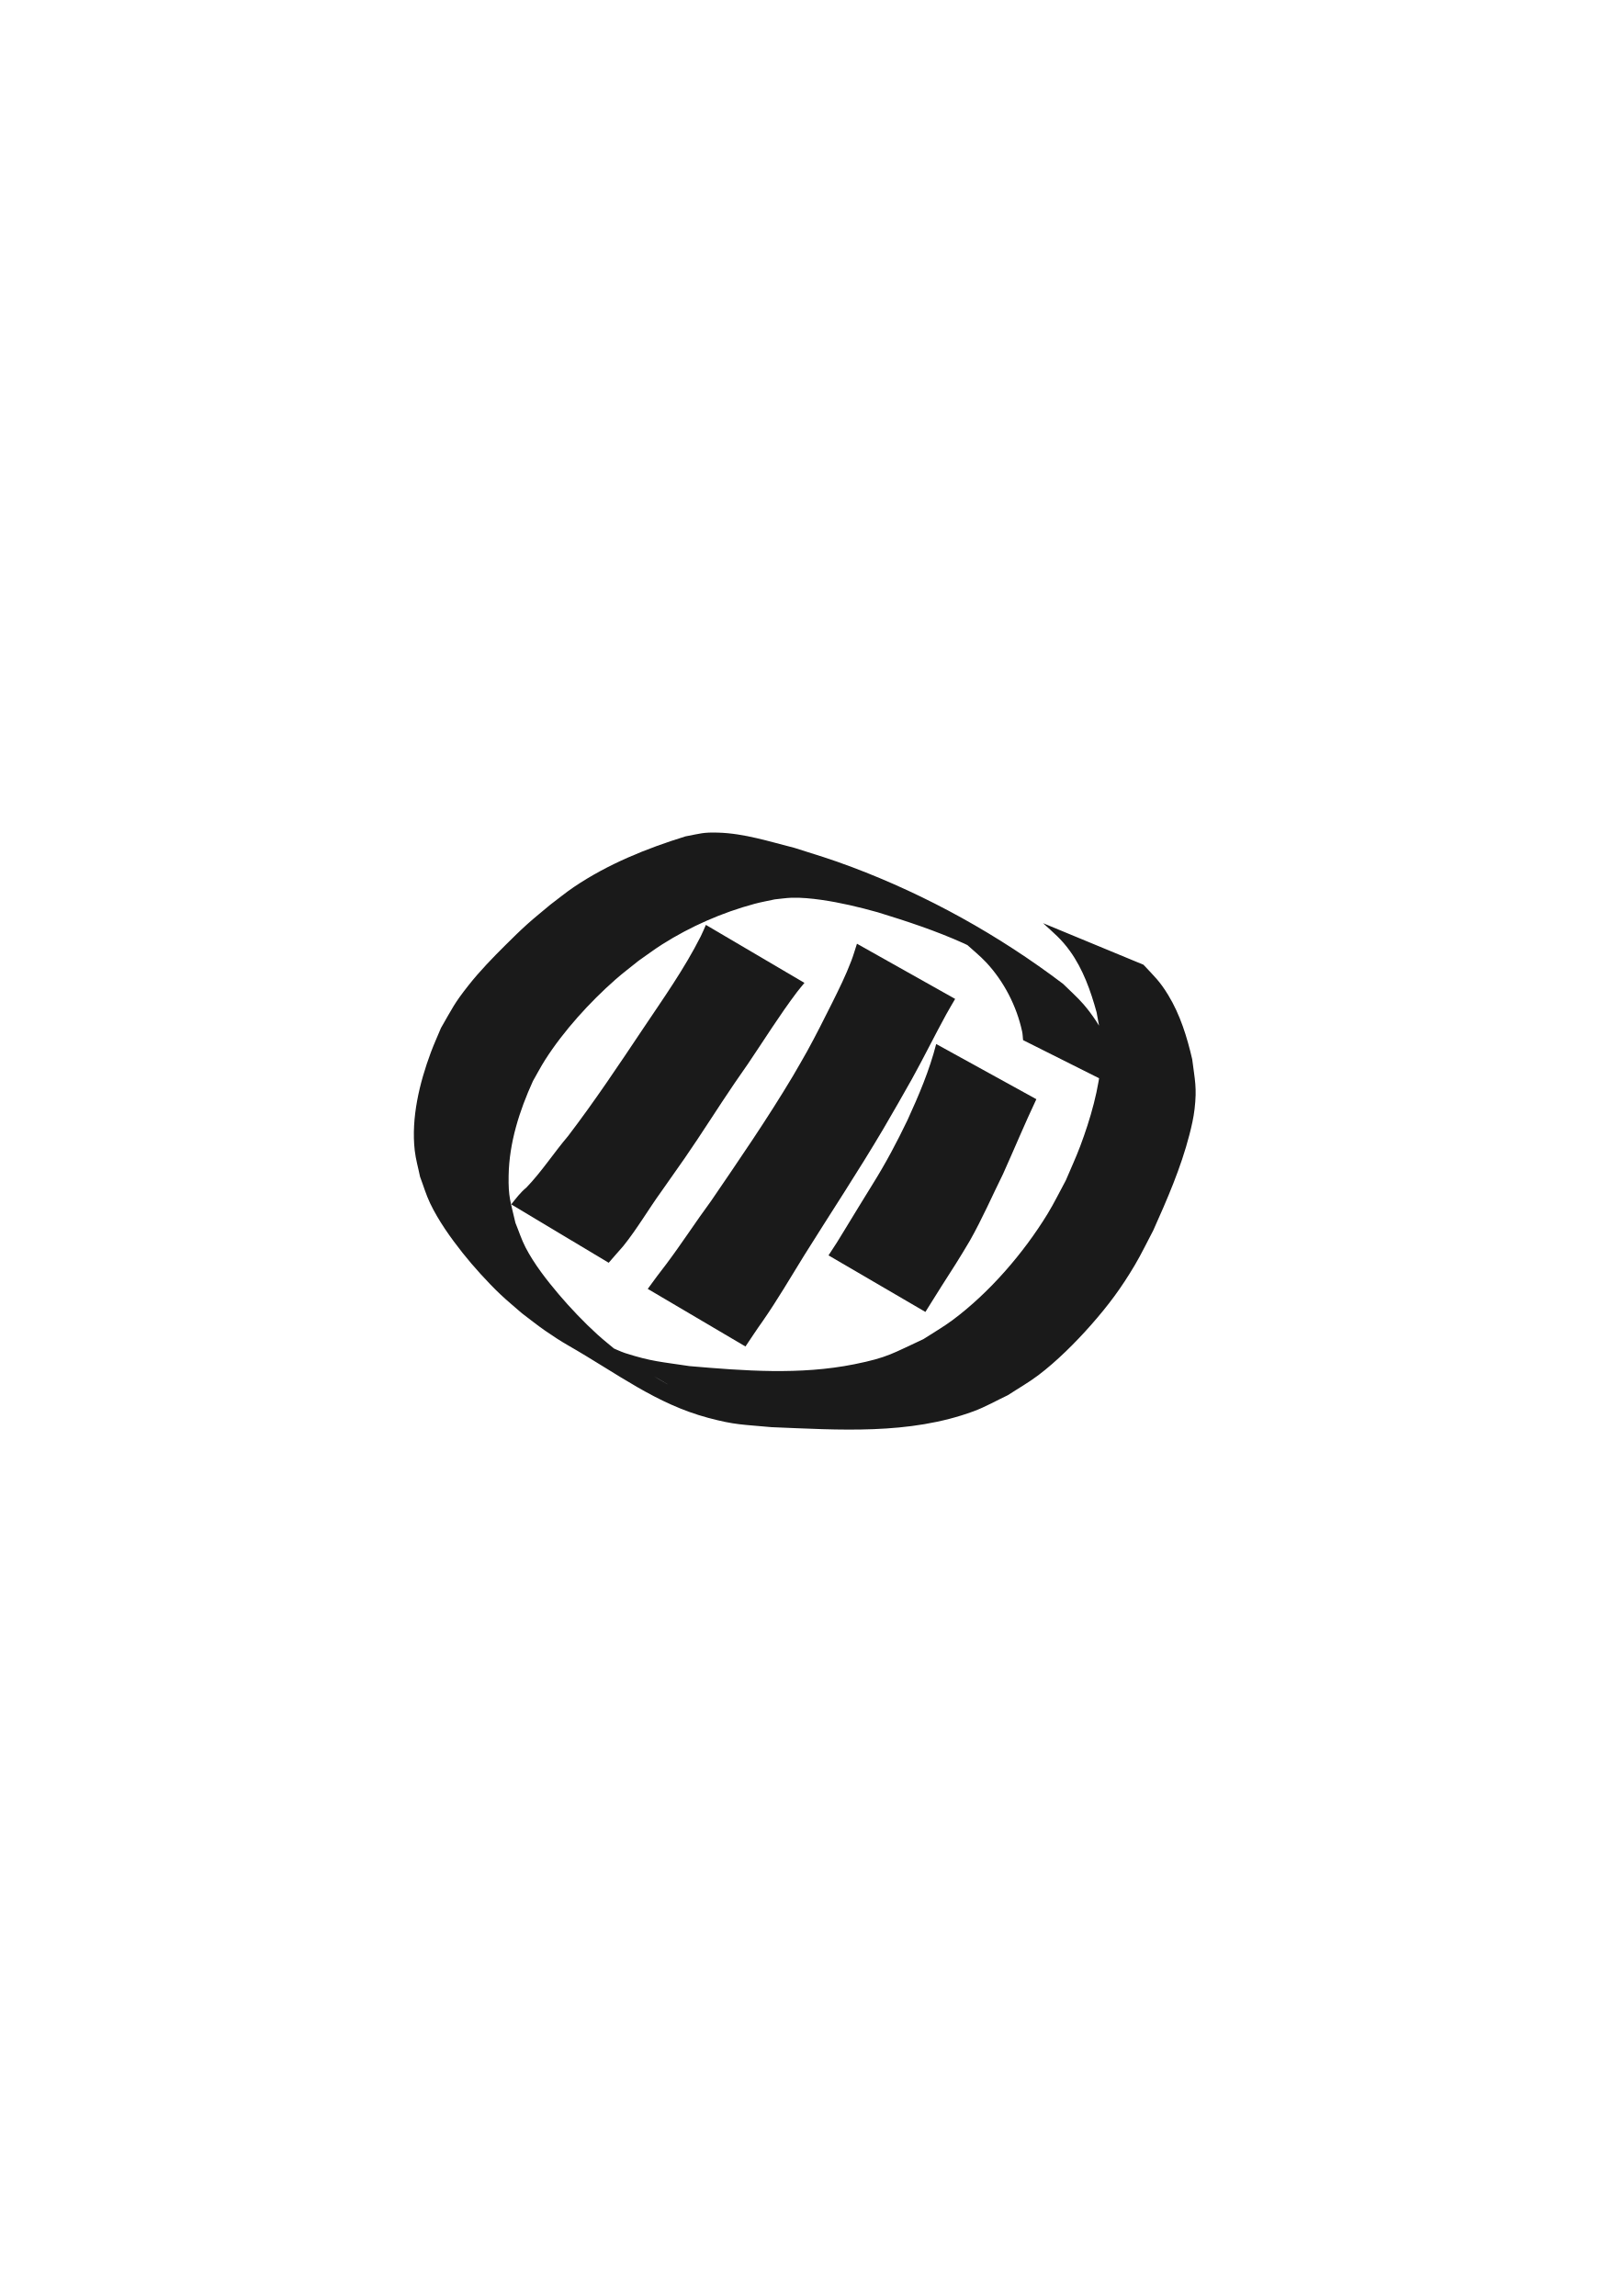
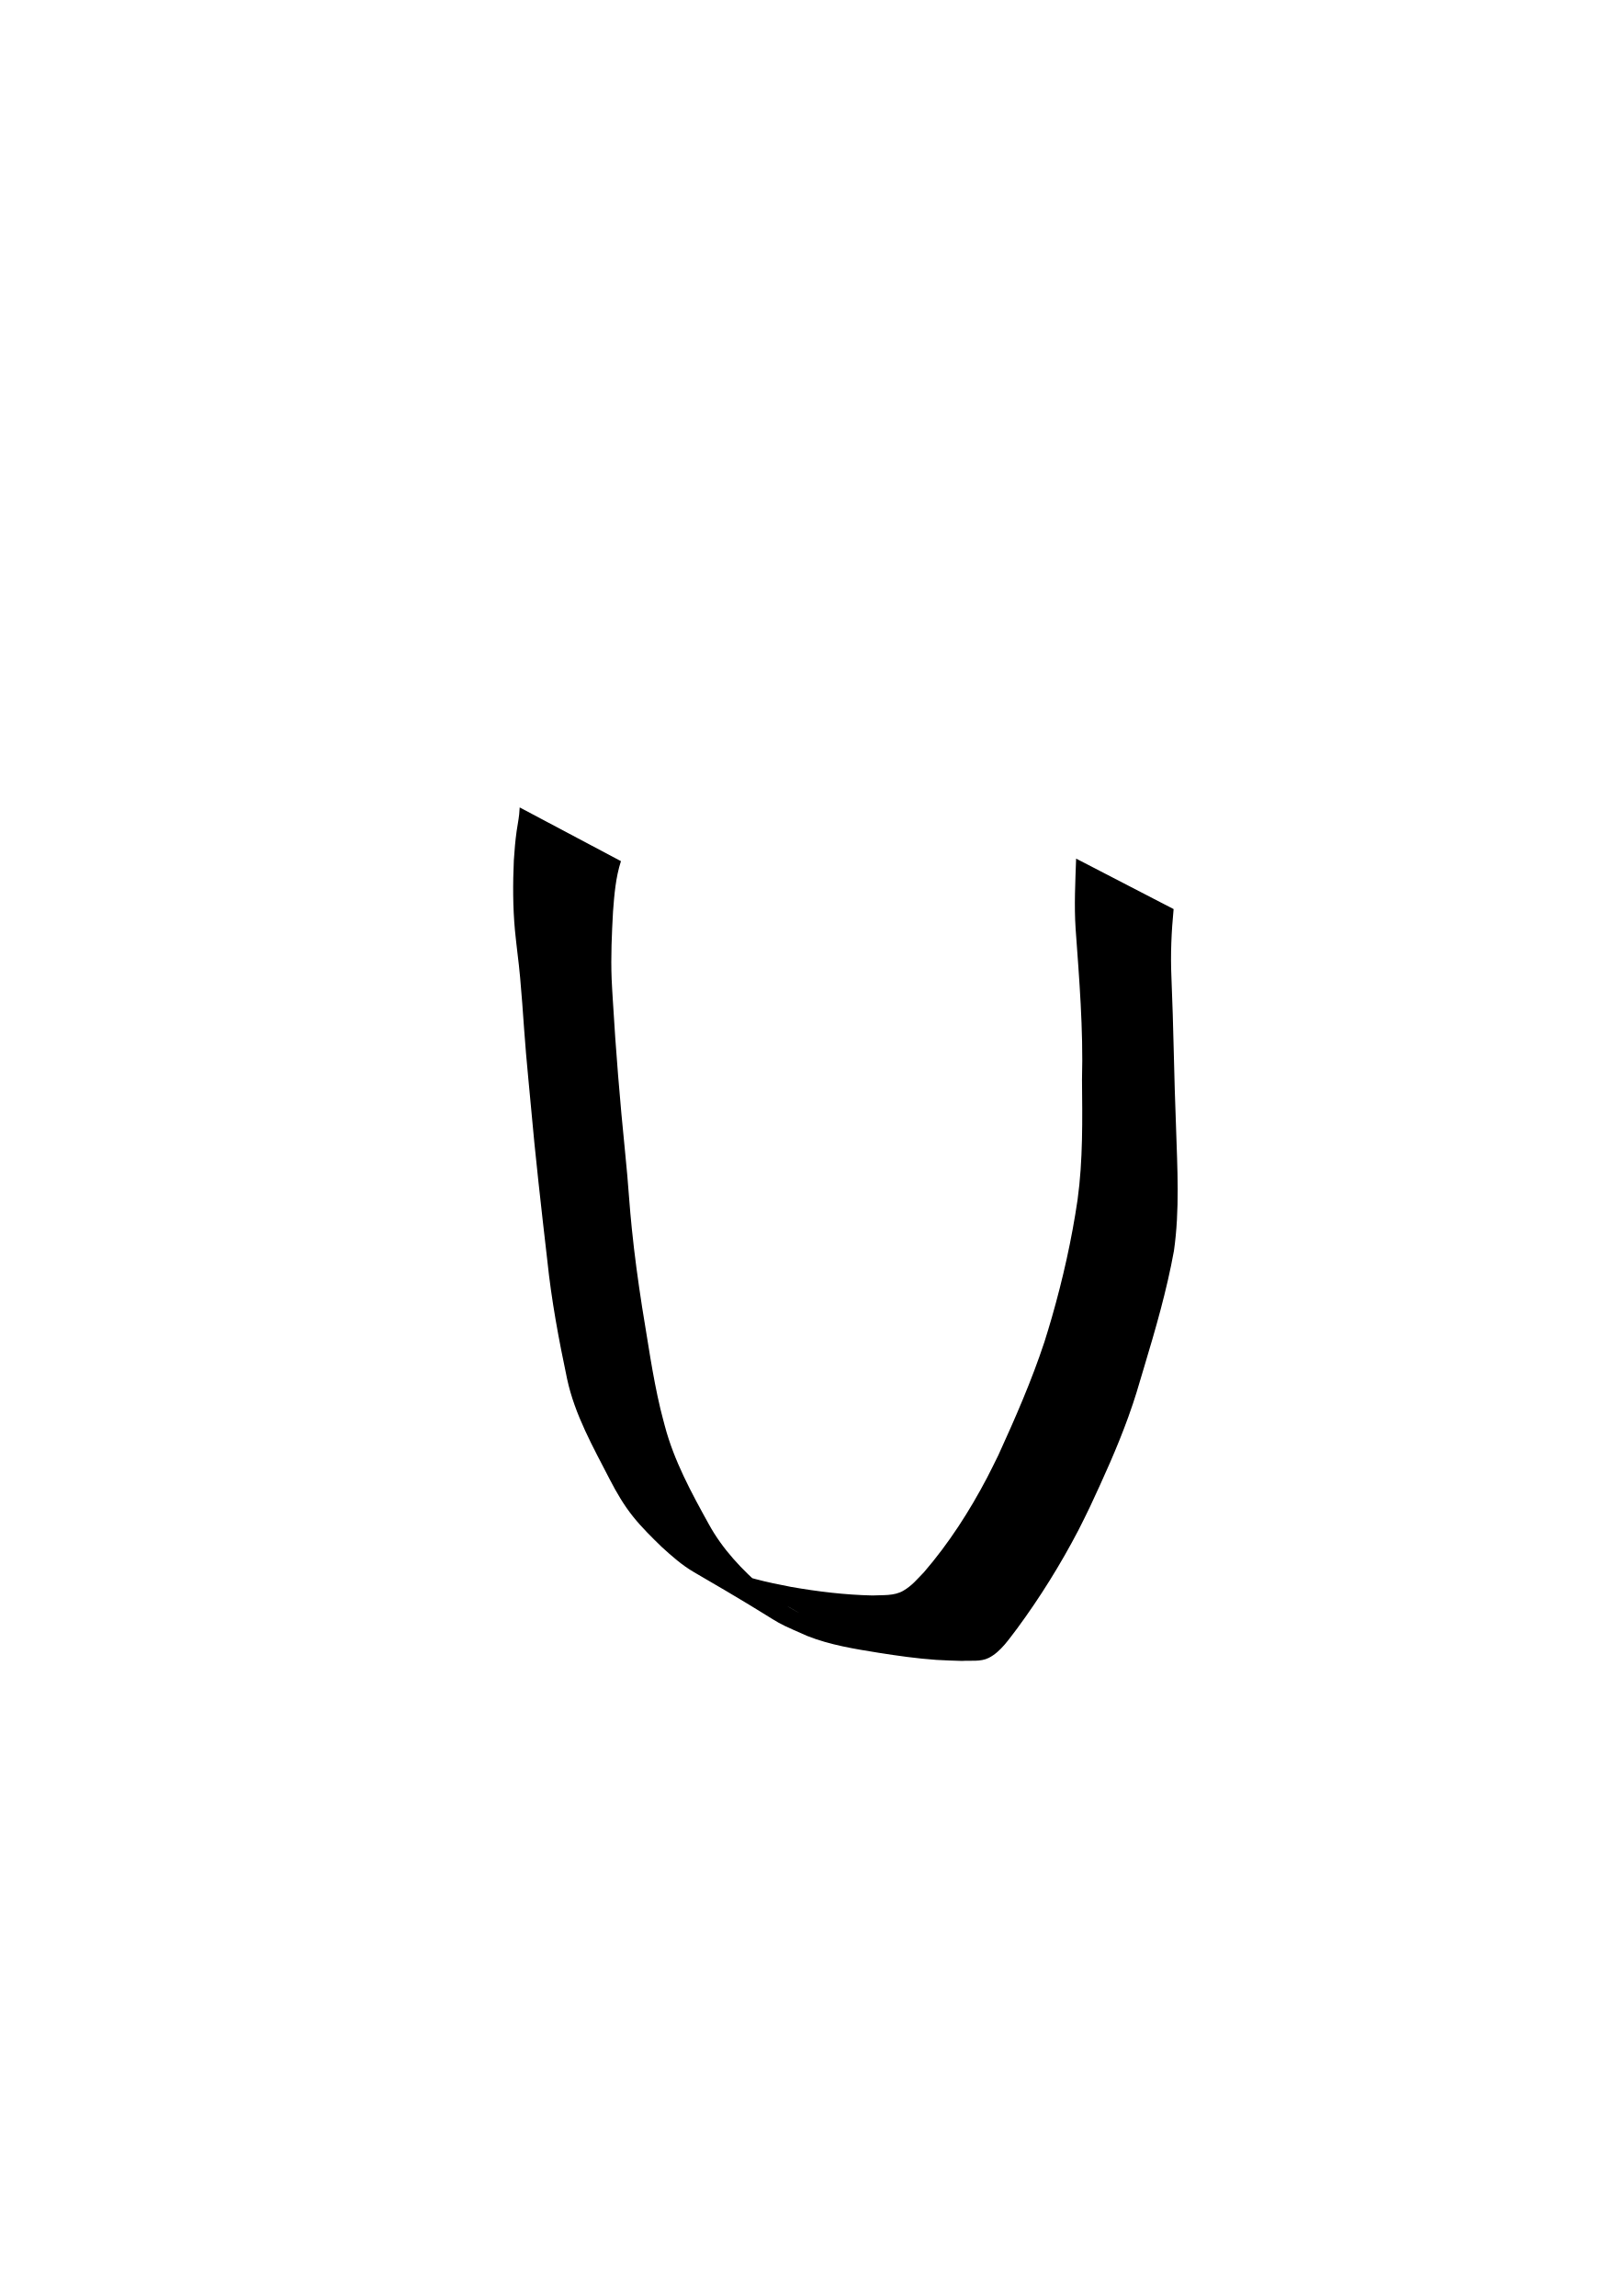
<svg xmlns="http://www.w3.org/2000/svg" width="210mm" height="297mm" viewBox="0 0 210 297" version="1.1" id="svg1">
  <defs id="defs1" />
  <g id="layer1">
-     <path style="fill:#1a1a1a;stroke-width:0.265" id="path12" d="m 145.531,141.173 c -0.102,-0.46 -0.178,-0.926 -0.307,-1.379 -1.001,-3.503 -2.694,-7.108 -5.082,-9.876 -0.816,-0.946 -1.766,-1.767 -2.65,-2.65 -8.301,-6.291 -17.559,-11.438 -27.311,-15.109 -2.757,-1.038 -4.646,-1.6 -7.412,-2.476 -3.237,-0.819 -6.516,-1.882 -9.887,-1.979 -1.962,-0.057 -2.267,0.116 -4.234,0.488 -5.049,1.566 -10.036,3.581 -14.436,6.557 -1.049,0.709 -2.026,1.52 -3.039,2.279 -0.999,0.845 -2.026,1.659 -2.998,2.535 -0.966,0.87 -1.89,1.785 -2.813,2.701 -1.638,1.625 -3.323,3.364 -4.756,5.179 -1.885,2.388 -2.058,2.907 -3.574,5.533 -0.438,1.056 -0.914,2.096 -1.313,3.168 -1.464,3.936 -2.562,8.469 -2.077,12.698 0.131,1.14 0.456,2.25 0.685,3.375 0.433,1.143 0.772,2.327 1.3,3.429 1.084,2.265 2.652,4.465 4.204,6.425 1.364,1.722 3.263,3.822 4.86,5.338 0.907,0.861 1.878,1.651 2.817,2.476 0.989,0.742 1.952,1.52 2.967,2.225 0.982,0.682 1.983,1.339 3.02,1.934 6.426,3.686 11.347,7.554 18.092,9.361 3.489,0.935 4.468,0.857 8.186,1.206 8.697,0.348 17.816,1.027 26.157,-2.057 1.529,-0.565 2.951,-1.388 4.426,-2.082 1.31,-0.859 2.68,-1.633 3.931,-2.578 2.386,-1.802 4.846,-4.261 6.817,-6.498 2.273,-2.58 3.914,-4.79 5.672,-7.759 0.861,-1.454 1.585,-2.983 2.378,-4.475 1.8,-4.014 3.573,-8.093 4.675,-12.368 0.283,-1.098 0.54,-2.208 0.67,-3.334 0.32,-2.775 0.037,-3.713 -0.307,-6.441 -0.668,-2.884 -1.556,-5.766 -3.108,-8.314 -1.103,-1.81 -1.791,-2.404 -3.198,-3.914 0,0 -12.983,-5.373 -12.983,-5.373 v 0 c 1.391,1.28 2.356,2.042 3.479,3.603 1.702,2.368 2.678,5.144 3.446,7.927 0.458,2.638 0.742,3.39 0.589,6.102 -0.207,3.666 -1.422,7.79 -2.702,11.198 -0.563,1.5 -1.243,2.954 -1.865,4.431 -0.787,1.446 -1.504,2.932 -2.363,4.337 -3.106,5.079 -7.513,10.193 -12.301,13.755 -1.203,0.895 -2.512,1.639 -3.768,2.458 -3.985,1.831 -4.548,2.365 -8.937,3.246 -7.013,1.408 -14.238,0.846 -21.299,0.239 -3.69,-0.563 -4.89,-0.583 -8.319,-1.68 -1.124,-0.359 -4.252,-1.974 -3.303,-1.273 2.694,1.991 5.739,3.456 8.605,5.191 1.028,0.623 -2.086,-1.198 -3.094,-1.854 -1.029,-0.671 -2.008,-1.416 -3.012,-2.124 -0.935,-0.786 -1.9,-1.539 -2.805,-2.359 -1.675,-1.517 -3.544,-3.481 -5.001,-5.203 -1.552,-1.835 -3.168,-3.904 -4.281,-6.05 -0.529,-1.02 -0.875,-2.125 -1.312,-3.187 -0.632,-2.783 -0.93,-3.293 -0.877,-6.125 0.079,-4.253 1.398,-8.374 3.143,-12.209 0.526,-0.915 1.012,-1.854 1.579,-2.744 2.383,-3.737 5.775,-7.466 9.092,-10.387 0.965,-0.85 1.996,-1.621 2.995,-2.431 1.018,-0.706 2.007,-1.456 3.054,-2.119 3.669,-2.325 7.76,-4.12 11.955,-5.248 0.859,-0.231 1.737,-0.382 2.605,-0.574 0.717,-0.07 1.431,-0.182 2.151,-0.209 1.209,-0.045 2.65,0.1 3.846,0.27 2.48,0.353 4.922,0.938 7.332,1.613 3.786,1.164 7.518,2.392 11.136,4.025 1.441,0.651 5.543,3.008 4.262,2.081 -2.303,-1.668 -4.819,-3.037 -7.356,-4.321 -1.216,-0.615 2.25,1.538 3.375,2.306 0.867,0.798 1.799,1.532 2.602,2.395 2.292,2.461 3.931,5.646 4.642,8.935 0.079,0.364 0.081,0.741 0.121,1.111 z" />
-     <path style="fill:#1a1a1a;stroke-width:0.265" id="path15" d="m 91.294,119.641 c -0.221,0.493 -0.421,0.997 -0.664,1.48 -2.128,4.219 -4.888,8.099 -7.509,12.017 -3.123,4.669 -6.24,9.348 -9.649,13.814 -1.851,2.179 -3.41,4.606 -5.396,6.669 -0.765,0.625 -1.348,1.405 -1.956,2.173 0,0 12.605,7.552 12.605,7.552 v 0 c 0.616,-0.729 1.258,-1.435 1.883,-2.157 1.808,-2.249 3.255,-4.754 4.944,-7.091 0.988,-1.425 2,-2.832 2.987,-4.257 2.215,-3.2 4.275,-6.507 6.465,-9.724 0.59,-0.852 1.189,-1.698 1.769,-2.556 2.082,-3.081 4.052,-6.245 6.293,-9.218 0.311,-0.412 0.651,-0.801 0.976,-1.202 z" />
-     <path style="fill:#1a1a1a;stroke-width:0.265" id="path16" d="m 110.835,122.077 c -0.243,0.735 -0.453,1.481 -0.729,2.204 -0.751,1.967 -1.564,3.598 -2.501,5.488 -0.914,1.846 -2.244,4.459 -3.229,6.243 -0.592,1.073 -1.222,2.126 -1.833,3.189 -3.297,5.527 -6.948,10.828 -10.571,16.143 -1.992,2.705 -3.815,5.534 -5.832,8.219 -0.817,1.033 -1.587,2.1 -2.364,3.162 0,0 12.638,7.45 12.638,7.45 v 0 c 0.733,-1.08 1.439,-2.178 2.201,-3.238 1.928,-2.77 3.622,-5.685 5.399,-8.553 3.417,-5.472 6.983,-10.852 10.262,-16.41 1.177,-2.032 2.532,-4.349 3.671,-6.404 1.531,-2.762 2.92,-5.599 4.438,-8.367 0.368,-0.671 0.765,-1.325 1.148,-1.988 z" />
-     <path style="fill:#1a1a1a;stroke-width:0.265" id="path17" d="m 121.081,135.049 c -0.868,3.399 -2.249,6.645 -3.705,9.827 -1.364,2.849 -2.848,5.64 -4.523,8.319 -1.22,1.951 -2.401,3.927 -3.607,5.887 -0.665,1.123 -1.366,2.222 -2.091,3.308 0,0 12.53,7.315 12.53,7.315 v 0 c 0.69,-1.111 1.39,-2.216 2.084,-3.325 1.262,-1.942 2.496,-3.9 3.67,-5.896 1.584,-2.796 2.869,-5.754 4.292,-8.633 1.449,-3.216 2.796,-6.478 4.306,-9.665 z" />
+     <path style="fill:#000000;fill-opacity:1;fill-rule:nonzero;stroke:none;stroke-width:0.265" id="path70" d="m 67.213,104.444 c -0.022,0.298 -0.033,0.596 -0.066,0.893 -0.096,0.86 -0.209,1.316 -0.33,2.176 -0.176,1.251 -0.277,2.505 -0.36,3.765 -0.133,3.016 -0.135,6.037 0.141,9.046 0.088,0.964 0.212,1.925 0.318,2.887 0.556,4.346 0.743,8.726 1.119,13.088 0.188,2.178 0.406,4.354 0.605,6.531 0.597,6.743 1.367,13.472 2.143,20.197 0.535,5.156 1.488,10.261 2.559,15.329 0.993,4.652 3.365,8.824 5.52,13.013 0.874,1.696 1.834,3.343 3.032,4.833 1.126,1.4 2.407,2.66 3.694,3.908 1.303,1.186 2.637,2.372 4.17,3.26 13.319,7.714 8.79,5.672 14.651,8.252 2.949,1.168 6.093,1.671 9.207,2.171 2.484,0.392 4.975,0.749 7.485,0.922 0.948,0.065 2.352,0.103 3.318,0.134 1.107,-0.077 2.406,0.137 3.449,-0.388 1.583,-0.796 2.661,-2.488 3.702,-3.831 2.959,-4.022 5.607,-8.283 7.916,-12.711 0.507,-0.973 0.973,-1.966 1.459,-2.949 1.788,-3.832 3.548,-7.695 4.983,-11.676 0.922,-2.558 1.241,-3.759 2.022,-6.371 1.499,-4.988 2.95,-9.991 3.88,-15.12 0.757,-5.297 0.442,-10.675 0.271,-16.002 -0.262,-6.477 -0.318,-12.959 -0.597,-19.436 -0.129,-2.932 0.002,-5.854 0.284,-8.771 0,0 -12.61,-6.528 -12.61,-6.528 v 0 c -0.103,3.023 -0.264,6.053 -0.064,9.076 0.467,6.489 1.004,12.981 0.826,19.495 0.047,5.19 0.133,10.402 -0.574,15.558 -0.754,5.145 -1.895,10.215 -3.326,15.214 -0.319,1.056 -0.613,2.121 -0.958,3.169 -1.653,5.014 -3.776,9.863 -5.964,14.661 -0.482,0.964 -0.946,1.938 -1.446,2.892 -2.281,4.346 -4.952,8.505 -8.159,12.229 -0.953,0.978 -1.531,1.727 -2.685,2.409 -1.185,0.701 -2.687,0.539 -3.994,0.614 -3.534,-0.078 -7.039,-0.499 -10.521,-1.109 -3.144,-0.606 -6.311,-1.272 -9.217,-2.664 -5.004,-2.556 -1.202,-0.639 10.159,5.974 0.359,0.209 -0.728,-0.401 -1.085,-0.613 -1.192,-0.709 -2.312,-1.521 -3.345,-2.448 -2.82,-2.425 -5.387,-5.119 -7.179,-8.411 -2.243,-4.051 -4.48,-8.175 -5.668,-12.68 -0.192,-0.746 -0.399,-1.489 -0.577,-2.239 -1.024,-4.327 -1.619,-8.745 -2.358,-13.125 -0.521,-3.37 -0.984,-6.742 -1.327,-10.136 -0.32,-3.172 -0.315,-3.782 -0.586,-6.888 -0.091,-1.05 -0.198,-2.098 -0.297,-3.148 -0.657,-6.496 -1.191,-13.008 -1.574,-19.525 -0.051,-0.915 -0.118,-1.829 -0.154,-2.745 -0.113,-2.899 0.022,-5.803 0.179,-8.698 0.166,-2.197 0.344,-4.427 1.026,-6.535 z" />
  </g>
</svg>
